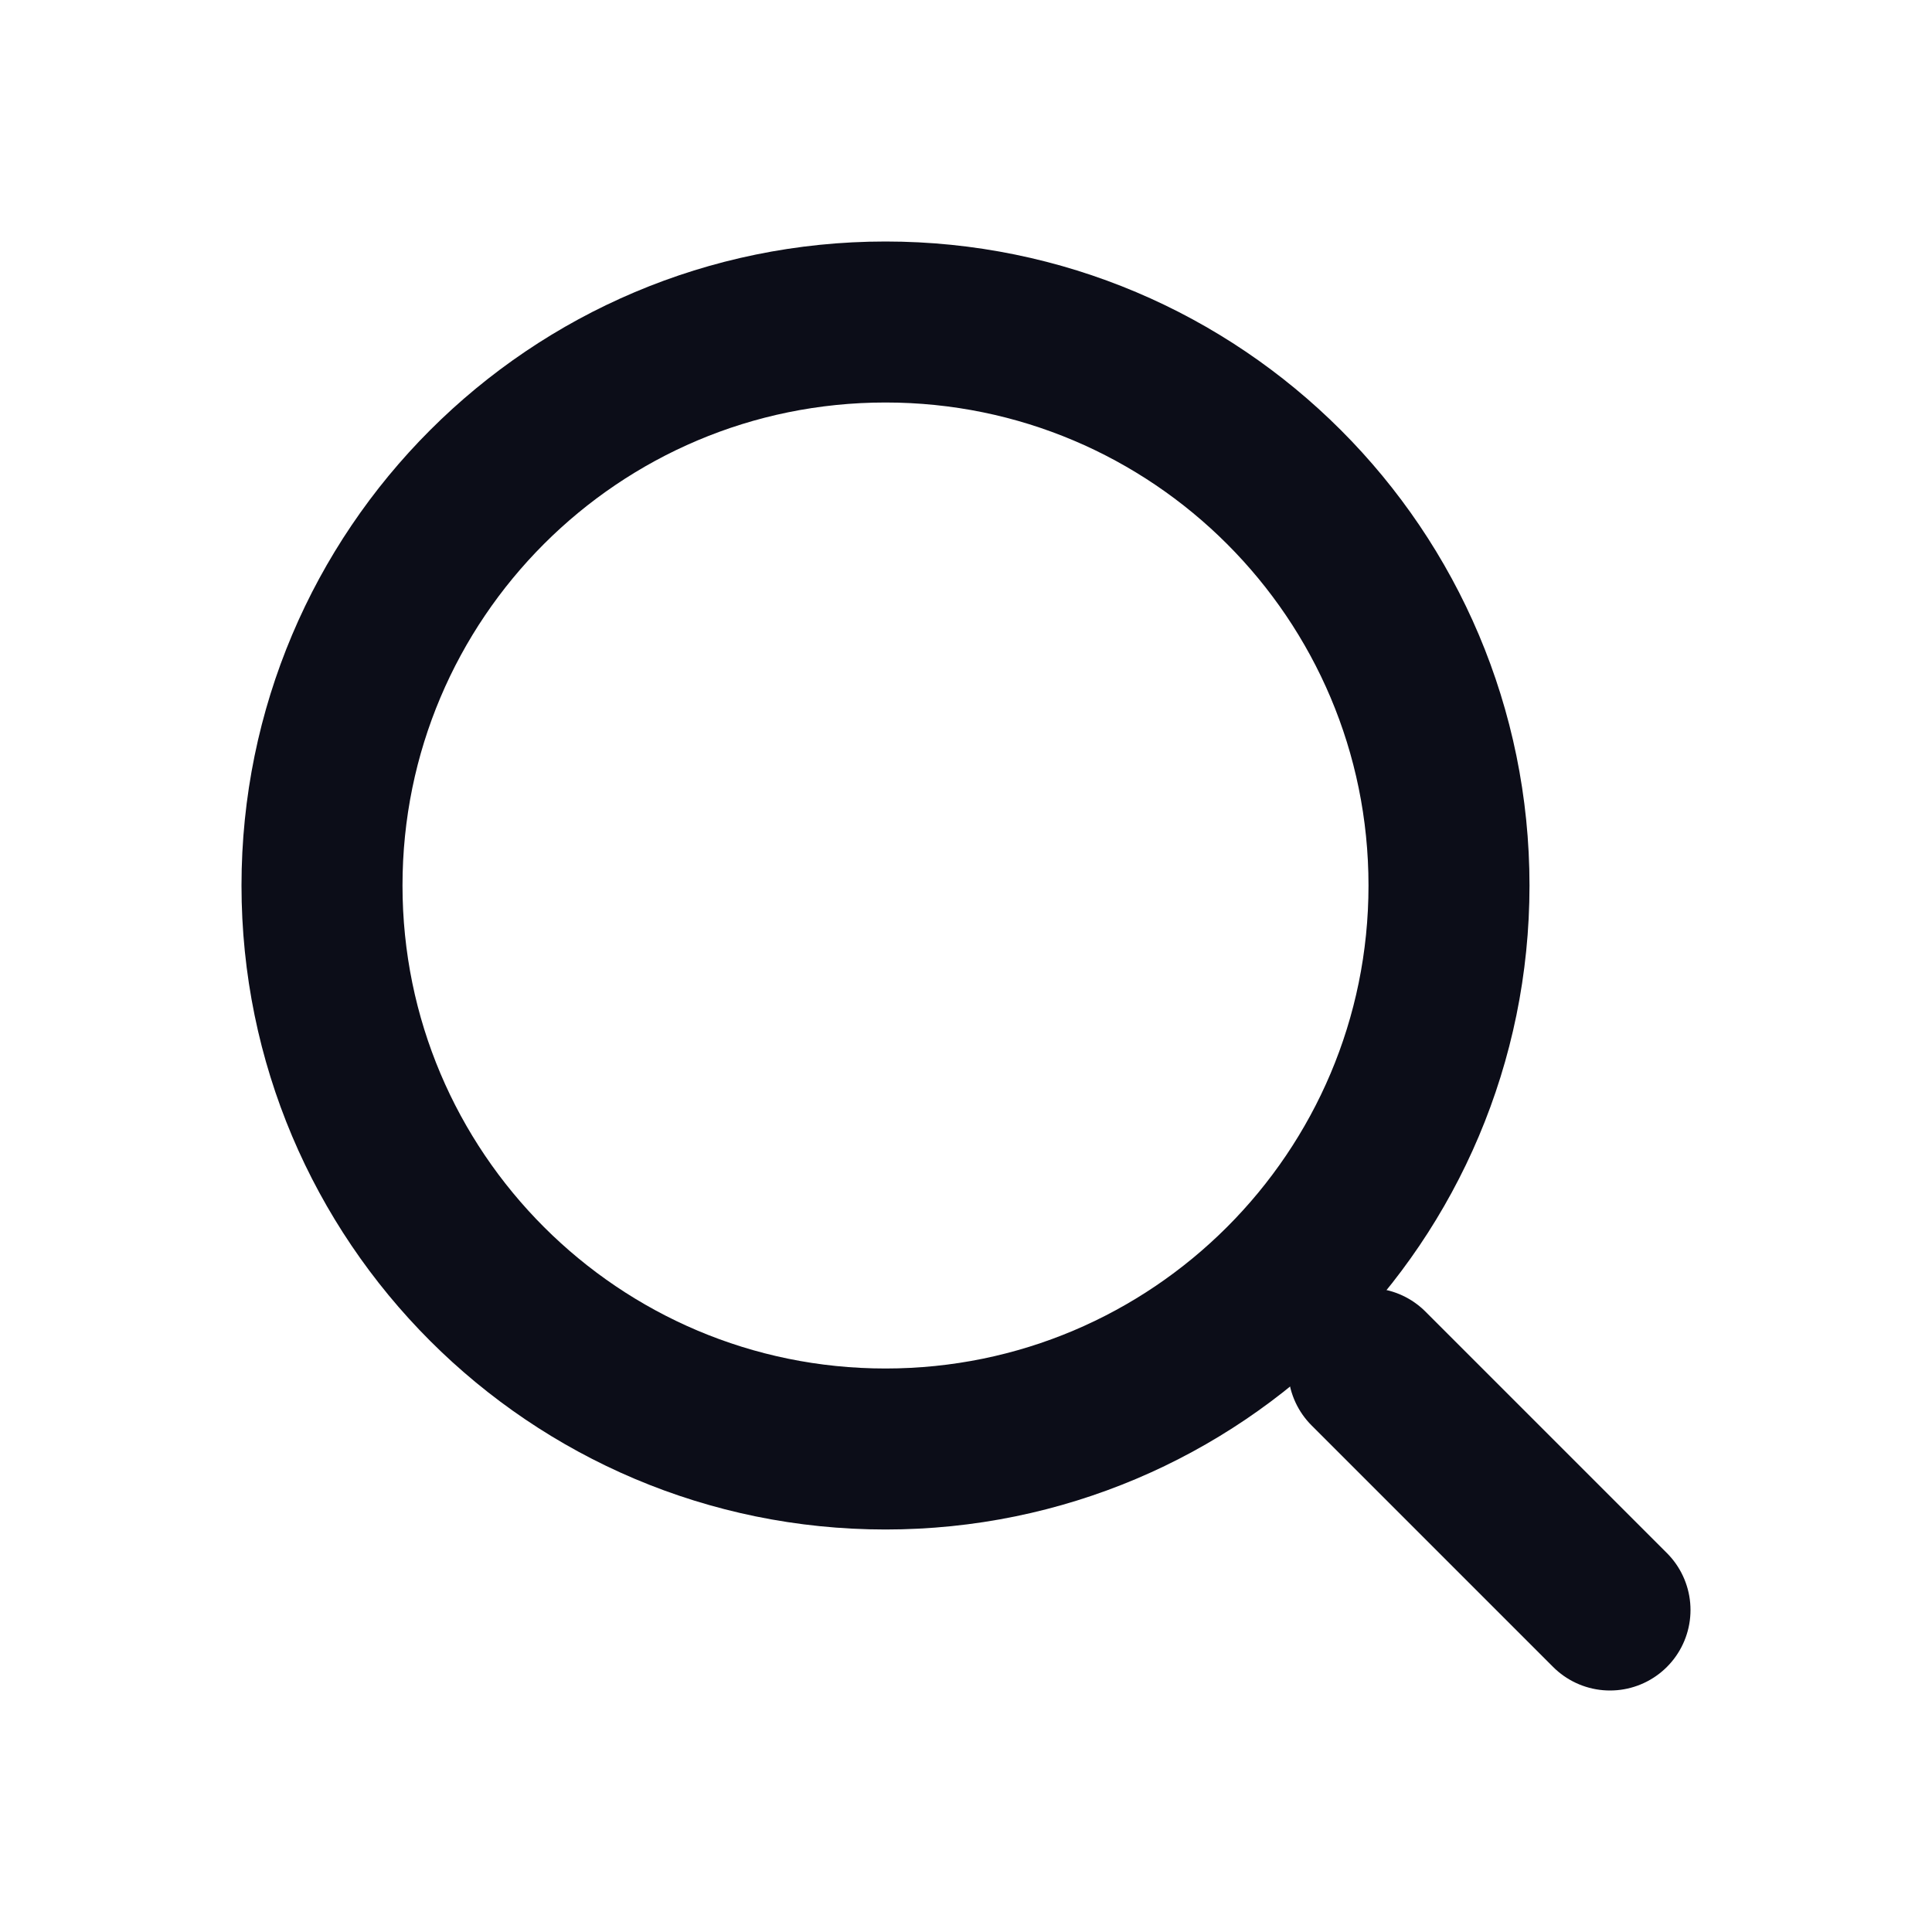
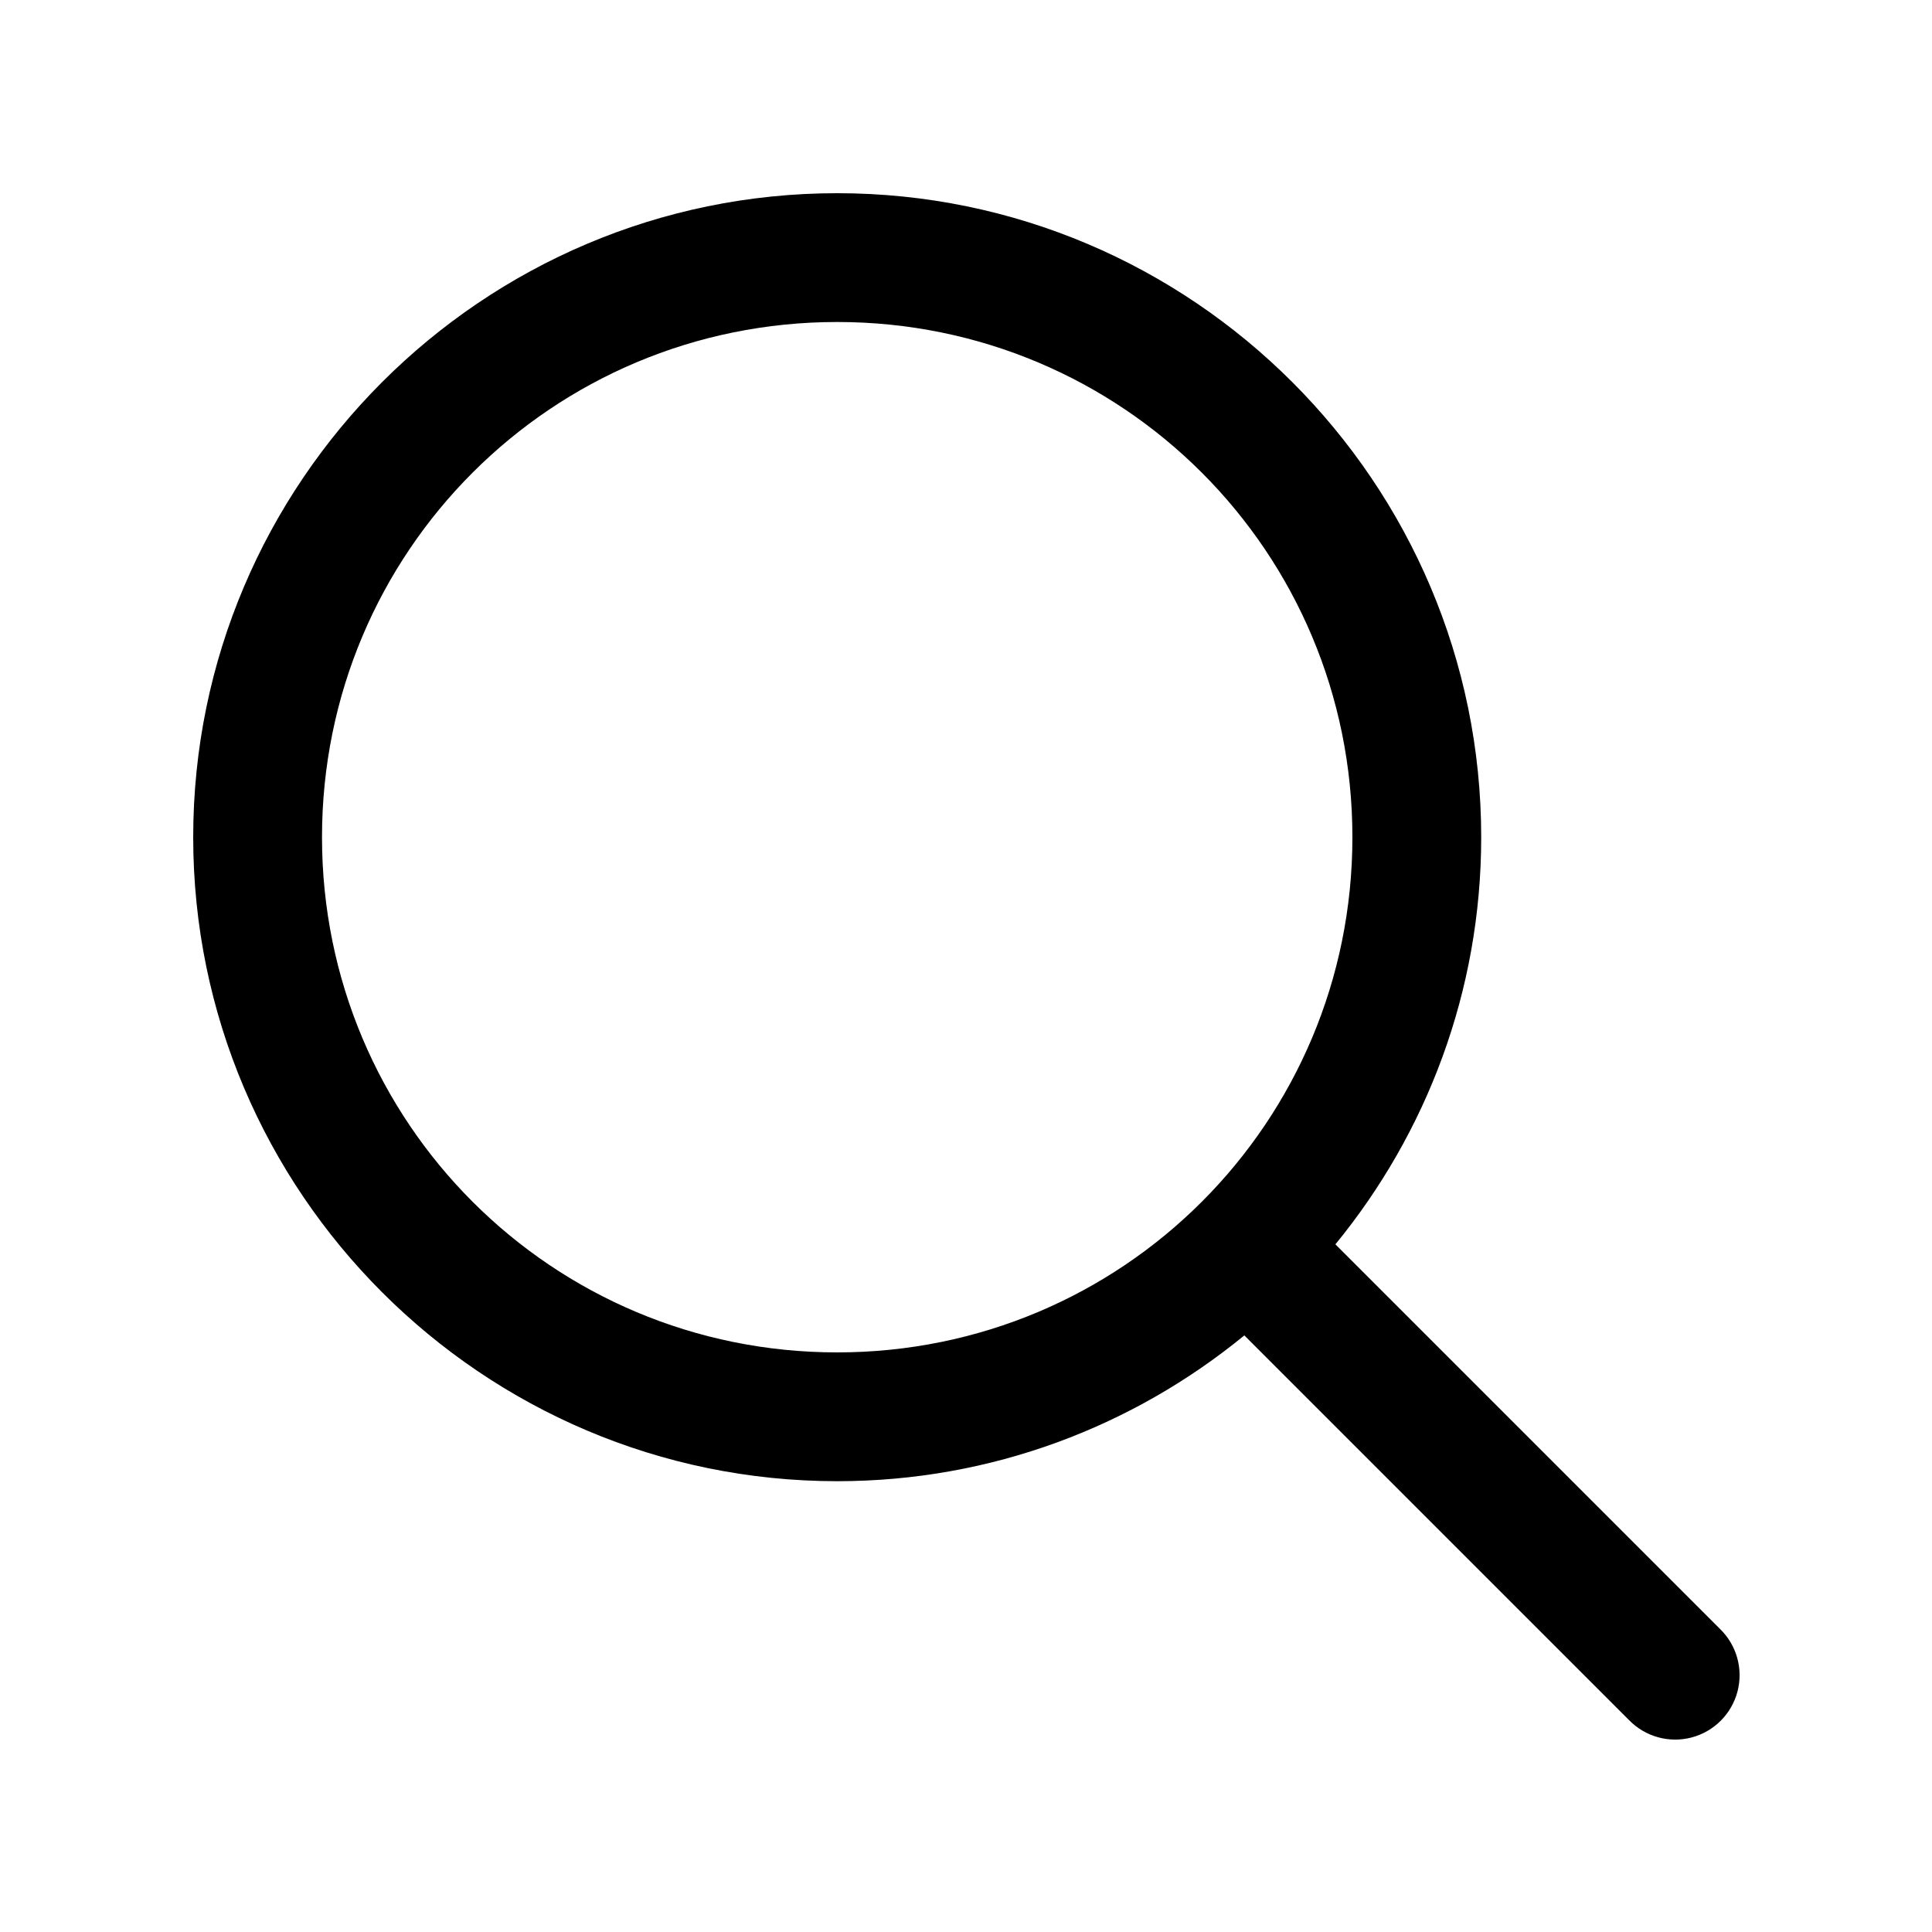
- <svg xmlns="http://www.w3.org/2000/svg" width="24" height="24" viewBox="0 0 24 24" fill="none">
-   <circle cx="11" cy="11" r="7" stroke="#0C0D18" stroke-width="2" />
-   <path d="M20 20L17 17" stroke="#0C0D18" stroke-width="2" stroke-linecap="round" />
+ <svg xmlns="http://www.w3.org/2000/svg" x="0px" y="0px" width="24" height="24" viewBox="0 0 30 30">
+   <path d="M 13 3 C 7.489 3 3 7.489 3 13 C 3 18.511 7.489 23 13 23 C 15.397 23 17.597 22.149 19.322 20.736 L 25.293 26.707 A 1 1 0 1 0 26.707 25.293 L 20.736 19.322 C 22.149 17.597 23 15.397 23 13 C 23 7.489 18.511 3 13 3 z M 13 5 C 17.43 5 21 8.57 21 13 C 21 17.43 17.43 21 13 21 C 8.57 21 5 17.43 5 13 C 5 8.57 8.57 5 13 5 z" />
</svg>
